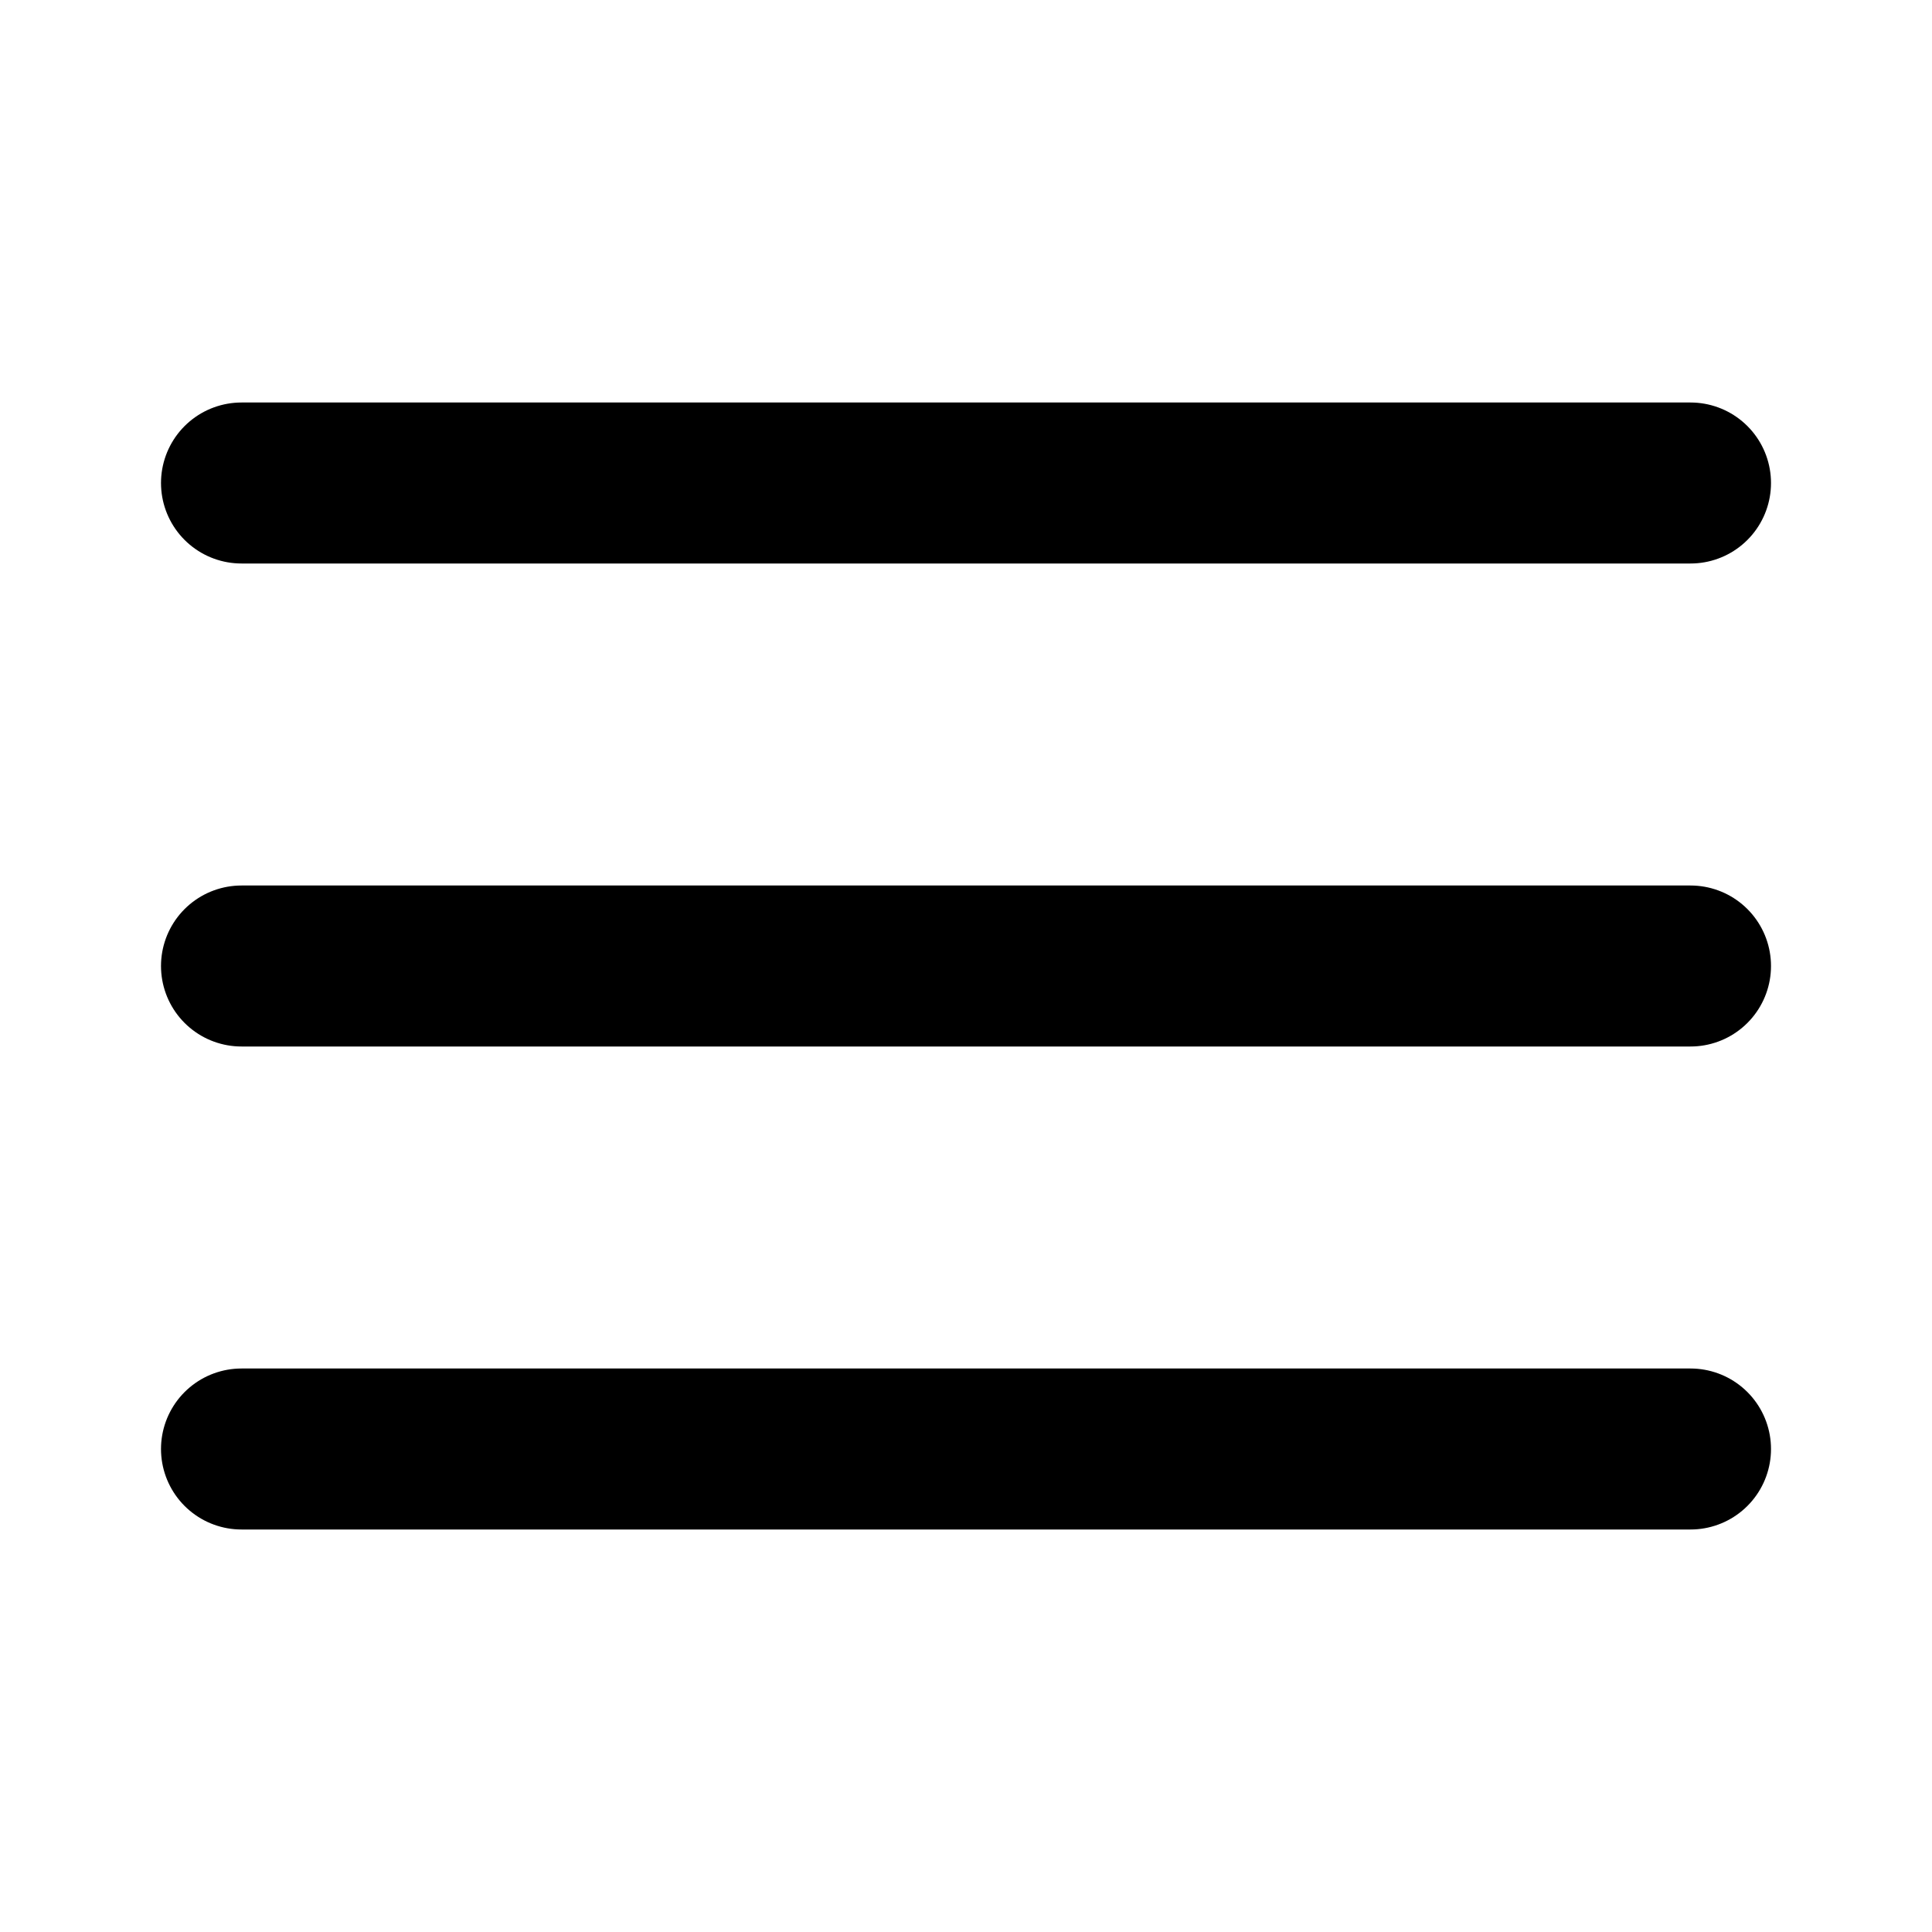
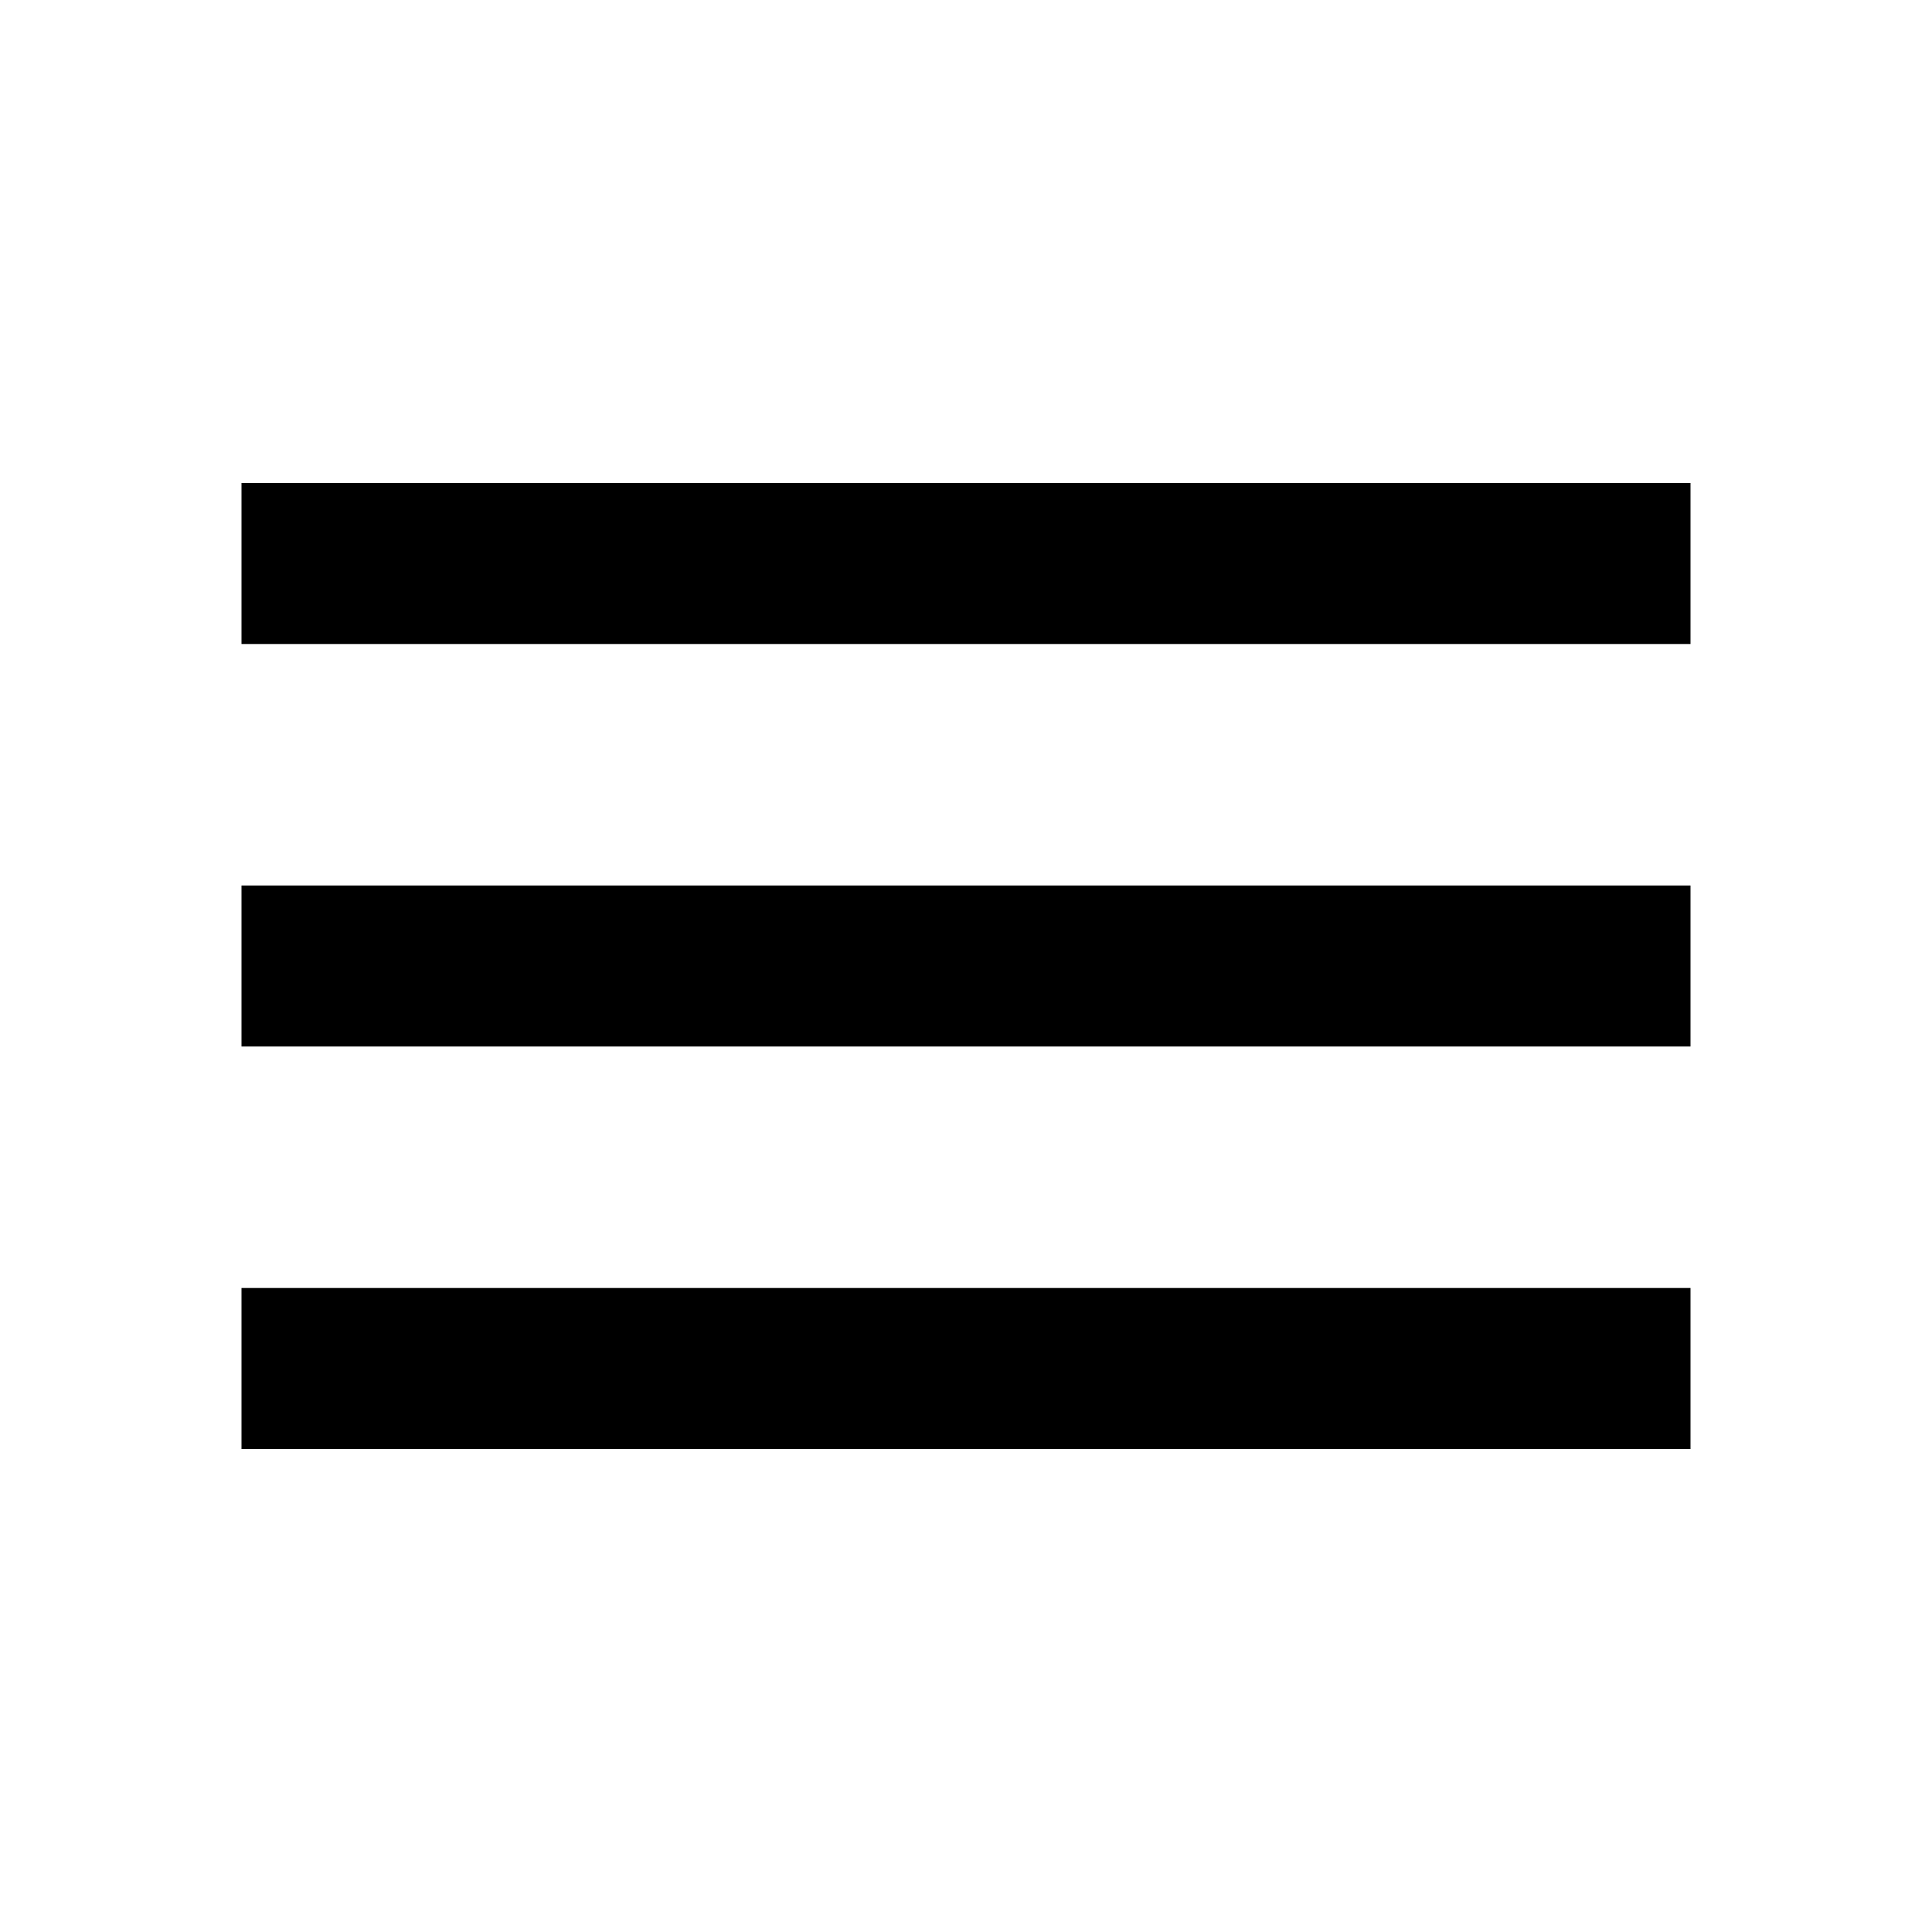
- <svg xmlns="http://www.w3.org/2000/svg" width="24" height="24" viewBox="0 0 24 24" fill="none" stroke="currentColor" stroke-width="2" stroke-linecap="round" stroke-linejoin="round" class="feather feather-menu">
-   <line x1="3" y1="12" x2="21" y2="12" />
-   <line x1="3" y1="6" x2="21" y2="6" />
-   <line x1="3" y1="18" x2="21" y2="18" />
+ <svg xmlns="http://www.w3.org/2000/svg" viewBox="0 0 24 24" class="icon icon-menu">
+   <path d="M0 0h24v24H0z" fill="none" />
+   <path fill="currentColor" d="M3 18h18v-2H3v2zm0-5h18v-2H3v2zm0-7v2h18V6H3z" />
</svg>
